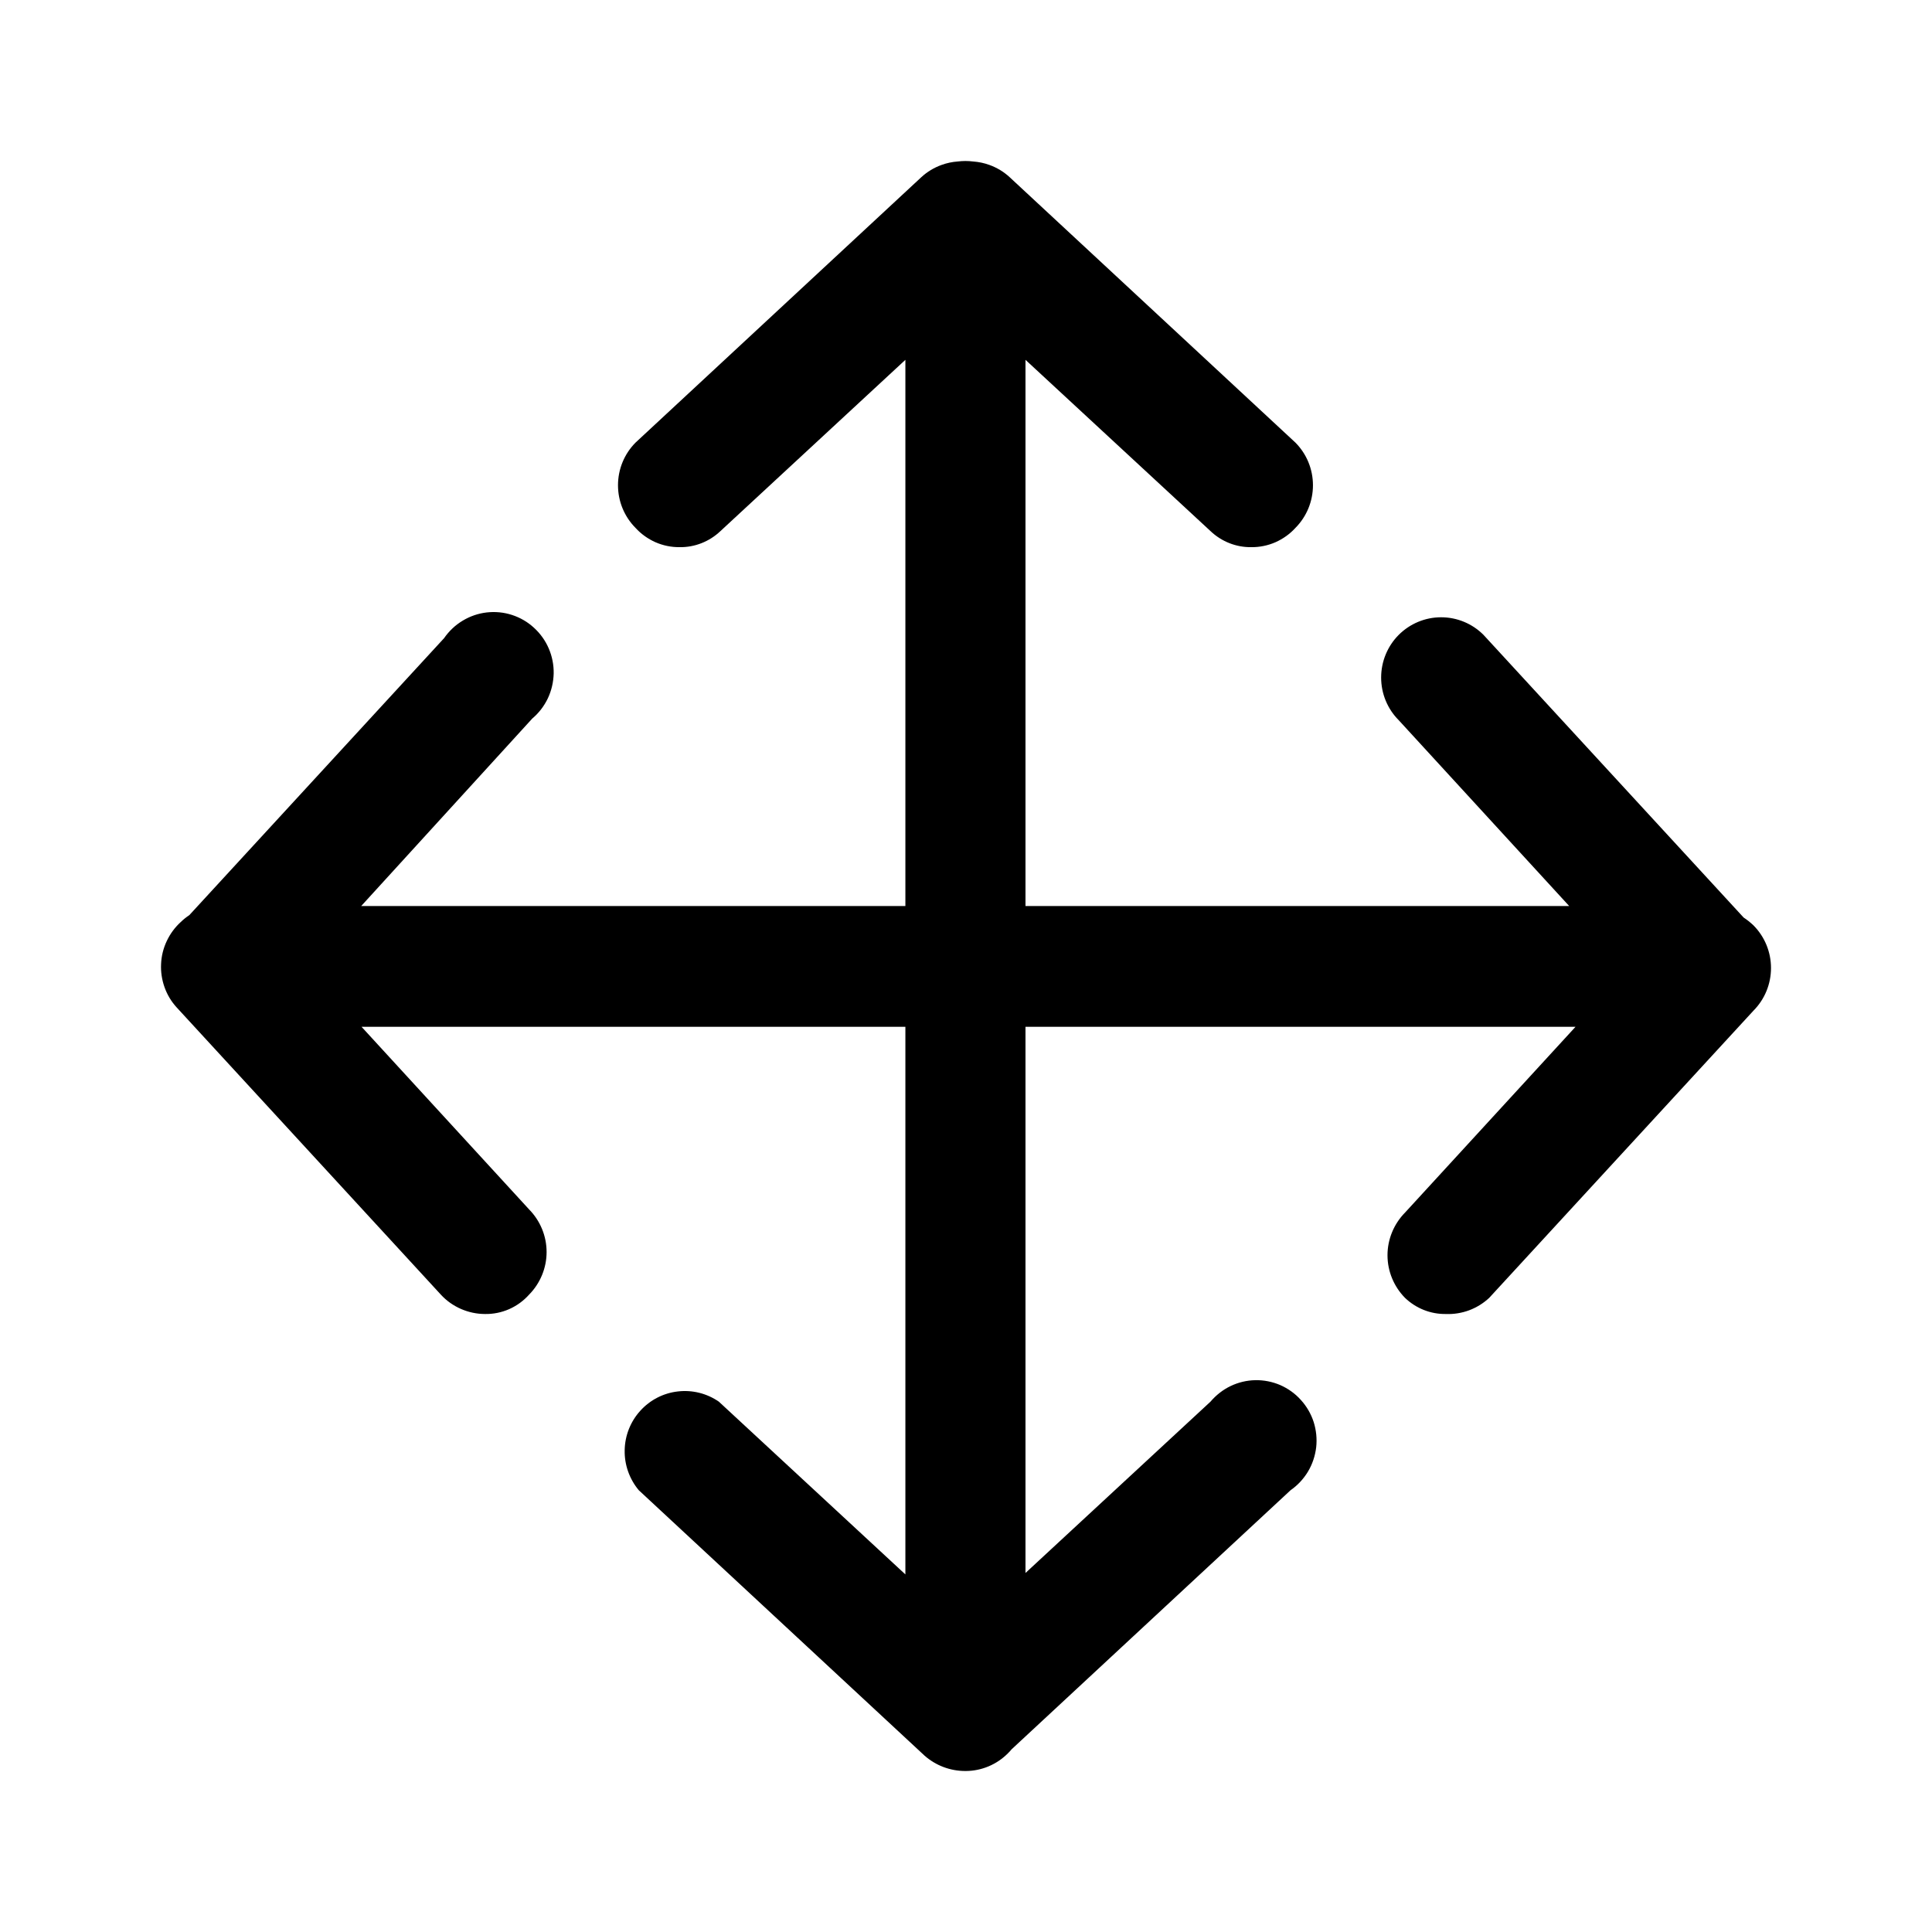
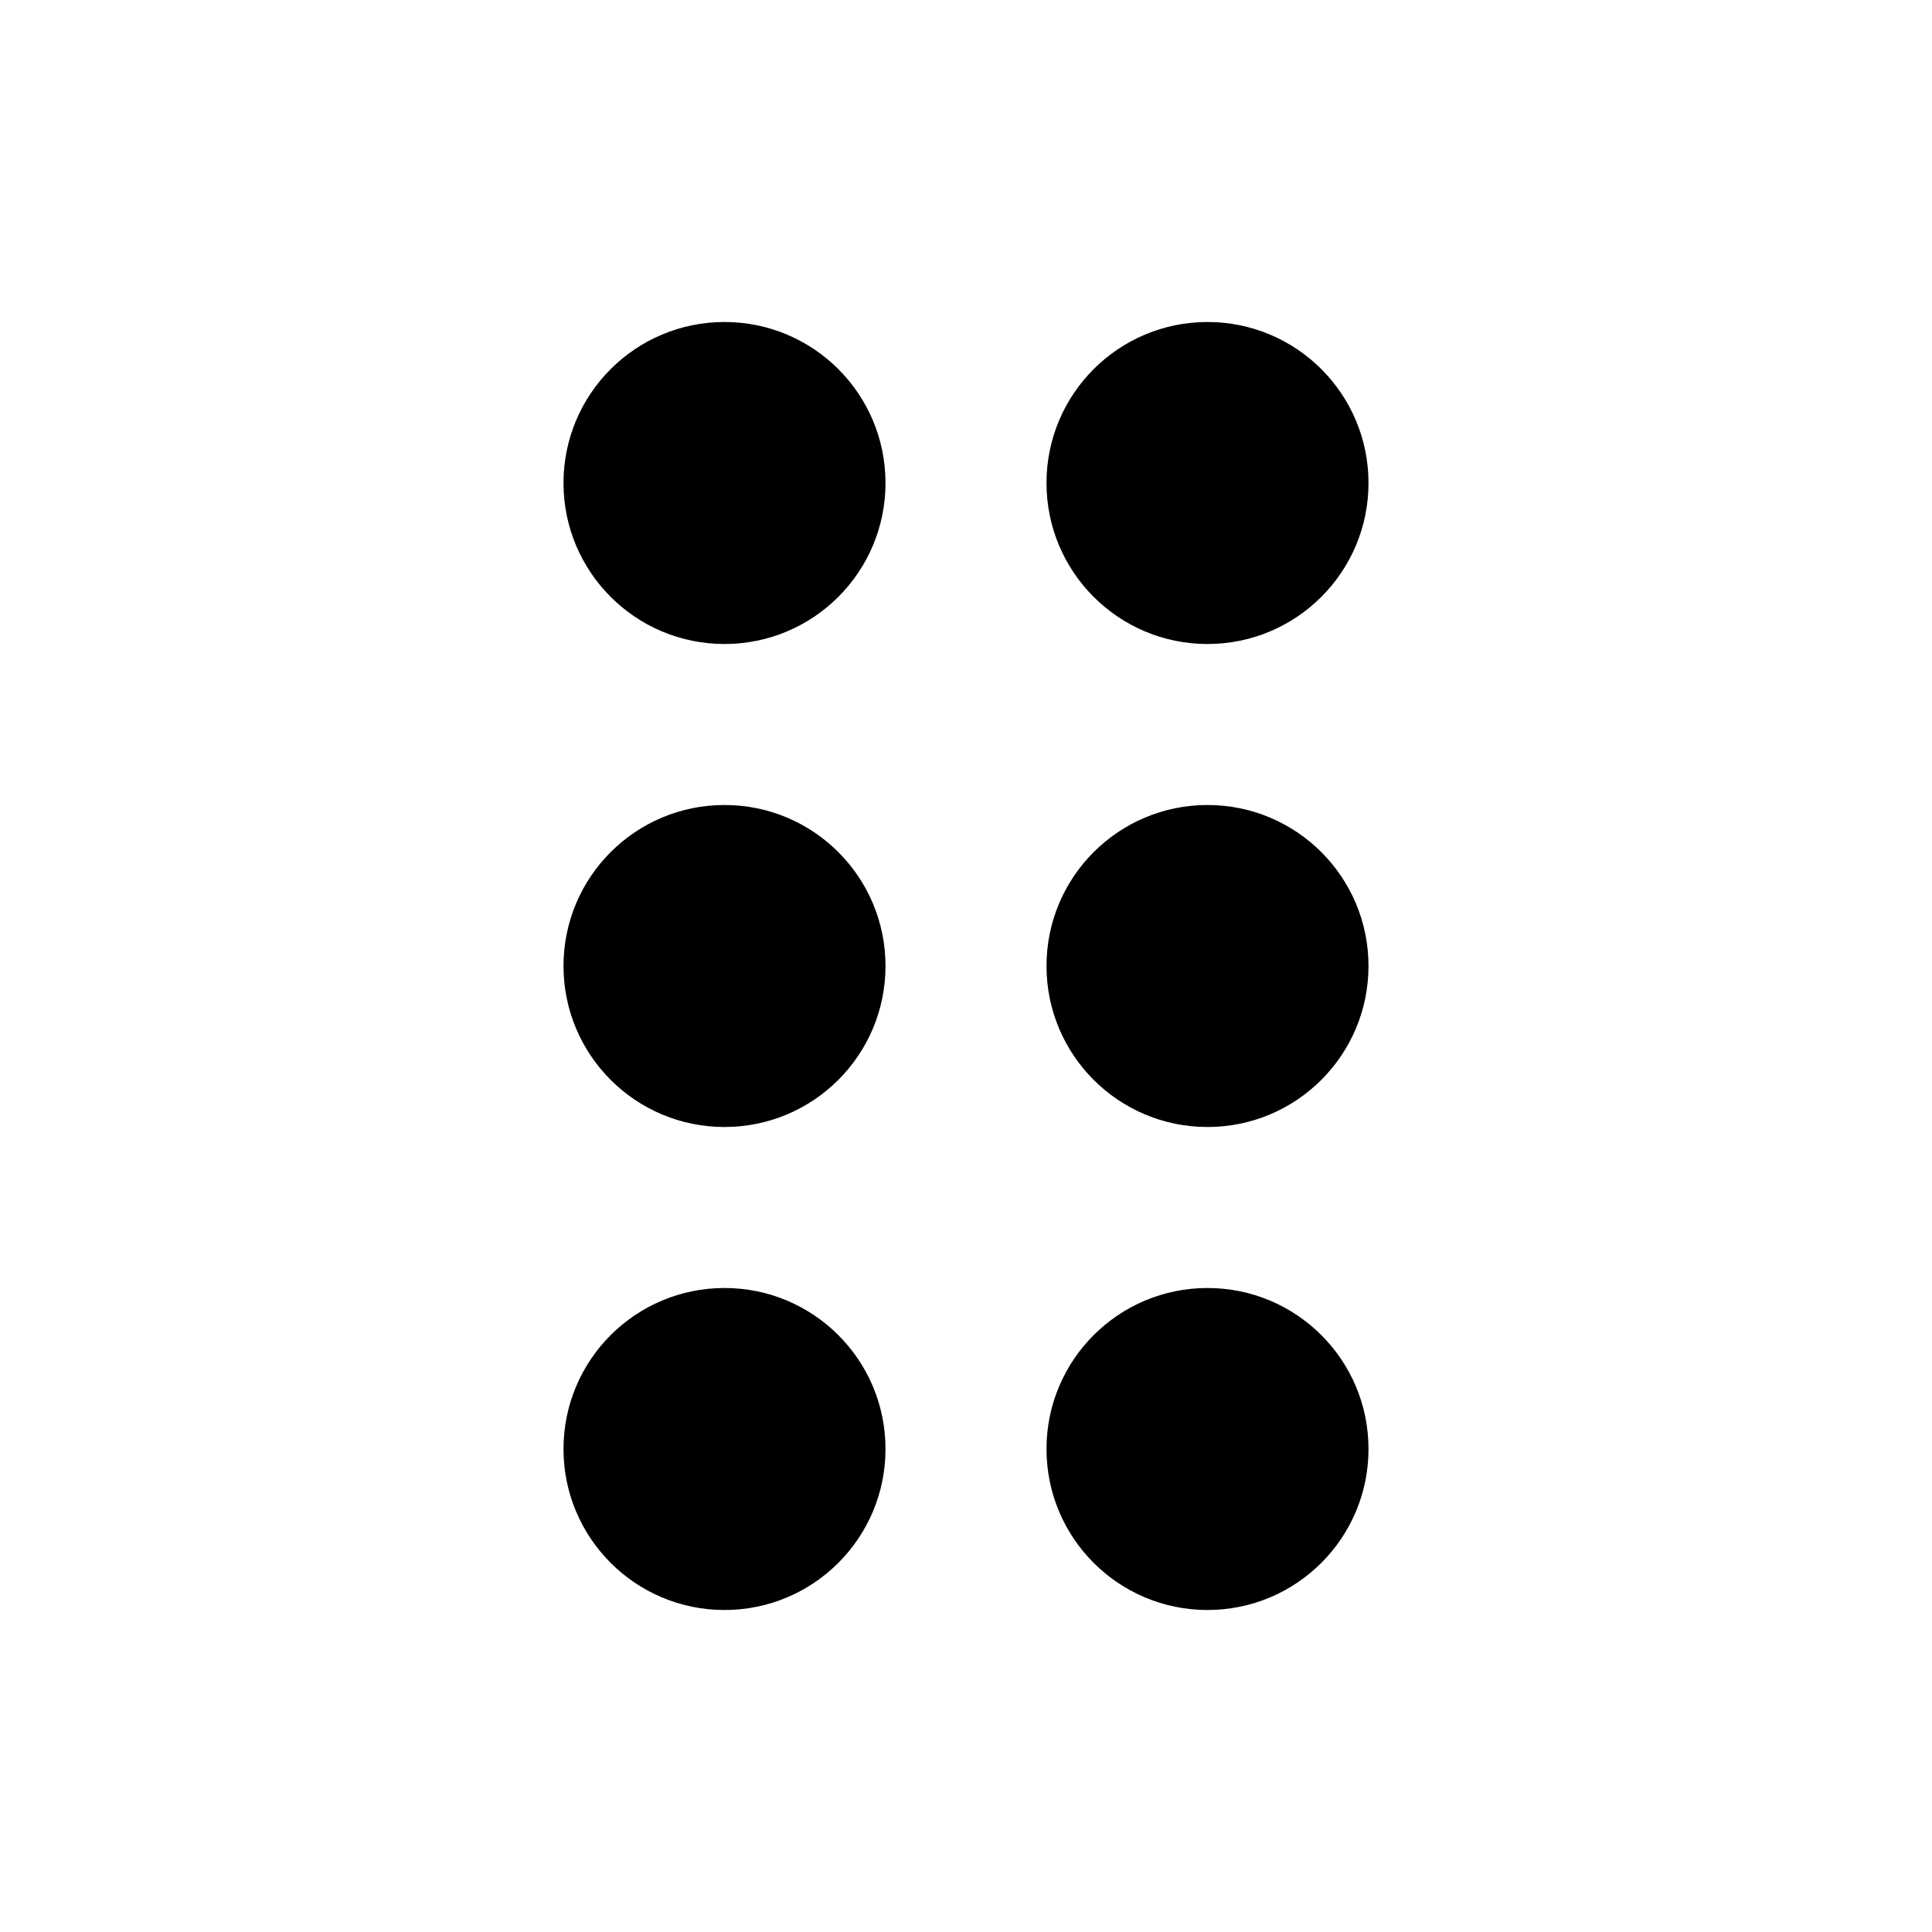
<svg xmlns="http://www.w3.org/2000/svg" width="24" height="24" viewBox="0 0 24 24" fill="none">
-   <path fill-rule="evenodd" clip-rule="evenodd" d="M11.486 21.81C11.626 21.933 11.805 22 11.991 22L11.993 22L11.994 22L11.998 22C12.194 21.999 12.382 21.92 12.521 21.78C12.537 21.765 12.552 21.748 12.566 21.731L16.032 18.512C16.12 18.451 16.193 18.372 16.248 18.281C16.303 18.189 16.337 18.087 16.35 17.98C16.362 17.874 16.351 17.767 16.319 17.665C16.286 17.563 16.232 17.47 16.16 17.391C16.089 17.311 16.001 17.249 15.904 17.206C15.806 17.164 15.7 17.143 15.594 17.145C15.488 17.147 15.383 17.172 15.287 17.218C15.191 17.264 15.106 17.331 15.037 17.412L12.739 19.54V12.755H19.572L17.454 15.063C17.315 15.204 17.236 15.395 17.236 15.593C17.236 15.792 17.315 15.982 17.454 16.123C17.591 16.254 17.773 16.326 17.962 16.323C18.06 16.327 18.158 16.311 18.25 16.277C18.343 16.242 18.427 16.19 18.499 16.123L21.782 12.555C21.922 12.414 22 12.224 22 12.025C22 11.826 21.922 11.636 21.782 11.495C21.744 11.459 21.703 11.426 21.66 11.398L18.429 7.887C18.29 7.747 18.1 7.668 17.902 7.668C17.704 7.668 17.515 7.747 17.375 7.887C17.235 8.028 17.157 8.218 17.157 8.417C17.157 8.615 17.235 8.806 17.375 8.946L19.493 11.255H12.739V4.47L15.038 6.598C15.175 6.728 15.357 6.8 15.545 6.797C15.648 6.798 15.75 6.777 15.844 6.736C15.938 6.694 16.023 6.634 16.092 6.558C16.232 6.417 16.31 6.227 16.31 6.028C16.31 5.829 16.232 5.639 16.092 5.498L12.541 2.2C12.468 2.133 12.383 2.082 12.291 2.049C12.226 2.025 12.157 2.011 12.088 2.006C12.057 2.002 12.025 2 11.993 2C11.961 2 11.93 2.002 11.898 2.006C11.829 2.011 11.761 2.025 11.696 2.049C11.604 2.082 11.519 2.133 11.446 2.2L7.895 5.498C7.755 5.639 7.677 5.829 7.677 6.028C7.677 6.227 7.755 6.417 7.895 6.558C7.964 6.634 8.049 6.694 8.143 6.736C8.237 6.777 8.339 6.798 8.442 6.797C8.63 6.8 8.812 6.728 8.949 6.598L11.247 4.47V11.255H4.487L6.612 8.926C6.693 8.858 6.759 8.772 6.805 8.676C6.851 8.579 6.875 8.474 6.878 8.367C6.88 8.26 6.859 8.154 6.817 8.056C6.775 7.958 6.712 7.87 6.633 7.798C6.555 7.726 6.462 7.672 6.36 7.639C6.259 7.606 6.152 7.596 6.046 7.608C5.941 7.62 5.839 7.655 5.748 7.71C5.656 7.765 5.578 7.839 5.517 7.927L2.352 11.368C2.314 11.393 2.278 11.422 2.244 11.455C2.172 11.521 2.113 11.601 2.071 11.691C2.029 11.78 2.005 11.876 2.001 11.975C1.996 12.073 2.011 12.171 2.044 12.264C2.077 12.357 2.128 12.442 2.195 12.515L5.477 16.083C5.547 16.159 5.632 16.219 5.726 16.26C5.82 16.301 5.922 16.323 6.025 16.323C6.128 16.325 6.23 16.304 6.324 16.263C6.419 16.221 6.503 16.16 6.572 16.083C6.711 15.942 6.79 15.752 6.79 15.553C6.79 15.354 6.711 15.164 6.572 15.023L4.491 12.755H11.247V19.558L8.93 17.412C8.781 17.309 8.6 17.264 8.421 17.285C8.241 17.305 8.075 17.391 7.954 17.525C7.832 17.659 7.763 17.833 7.76 18.015C7.756 18.196 7.819 18.373 7.935 18.512L11.486 21.81Z" fill="black" />
+   <path fill-rule="evenodd" clip-rule="evenodd" d="M17 6C17 7.105 16.105 8 15 8C13.895 8 13 7.105 13 6C13 4.895 13.895 4 15 4C16.105 4 17 4.895 17 6ZM15 14C16.105 14 17 13.105 17 12C17 10.895 16.105 10 15 10C13.895 10 13 10.895 13 12C13 13.105 13.895 14 15 14ZM15 20C16.105 20 17 19.105 17 18C17 16.895 16.105 16 15 16C13.895 16 13 16.895 13 18C13 19.105 13.895 20 15 20Z" fill="black" />
+   <path fill-rule="evenodd" clip-rule="evenodd" d="M11 6C11 7.105 10.105 8 9 8C7.895 8 7 7.105 7 6C7 4.895 7.895 4 9 4C10.105 4 11 4.895 11 6ZM9 14C10.105 14 11 13.105 11 12C11 10.895 10.105 10 9 10C7.895 10 7 10.895 7 12C7 13.105 7.895 14 9 14ZM9 20C10.105 20 11 19.105 11 18C11 16.895 10.105 16 9 16C7.895 16 7 16.895 7 18C7 19.105 7.895 20 9 20Z" fill="black" />
</svg>
